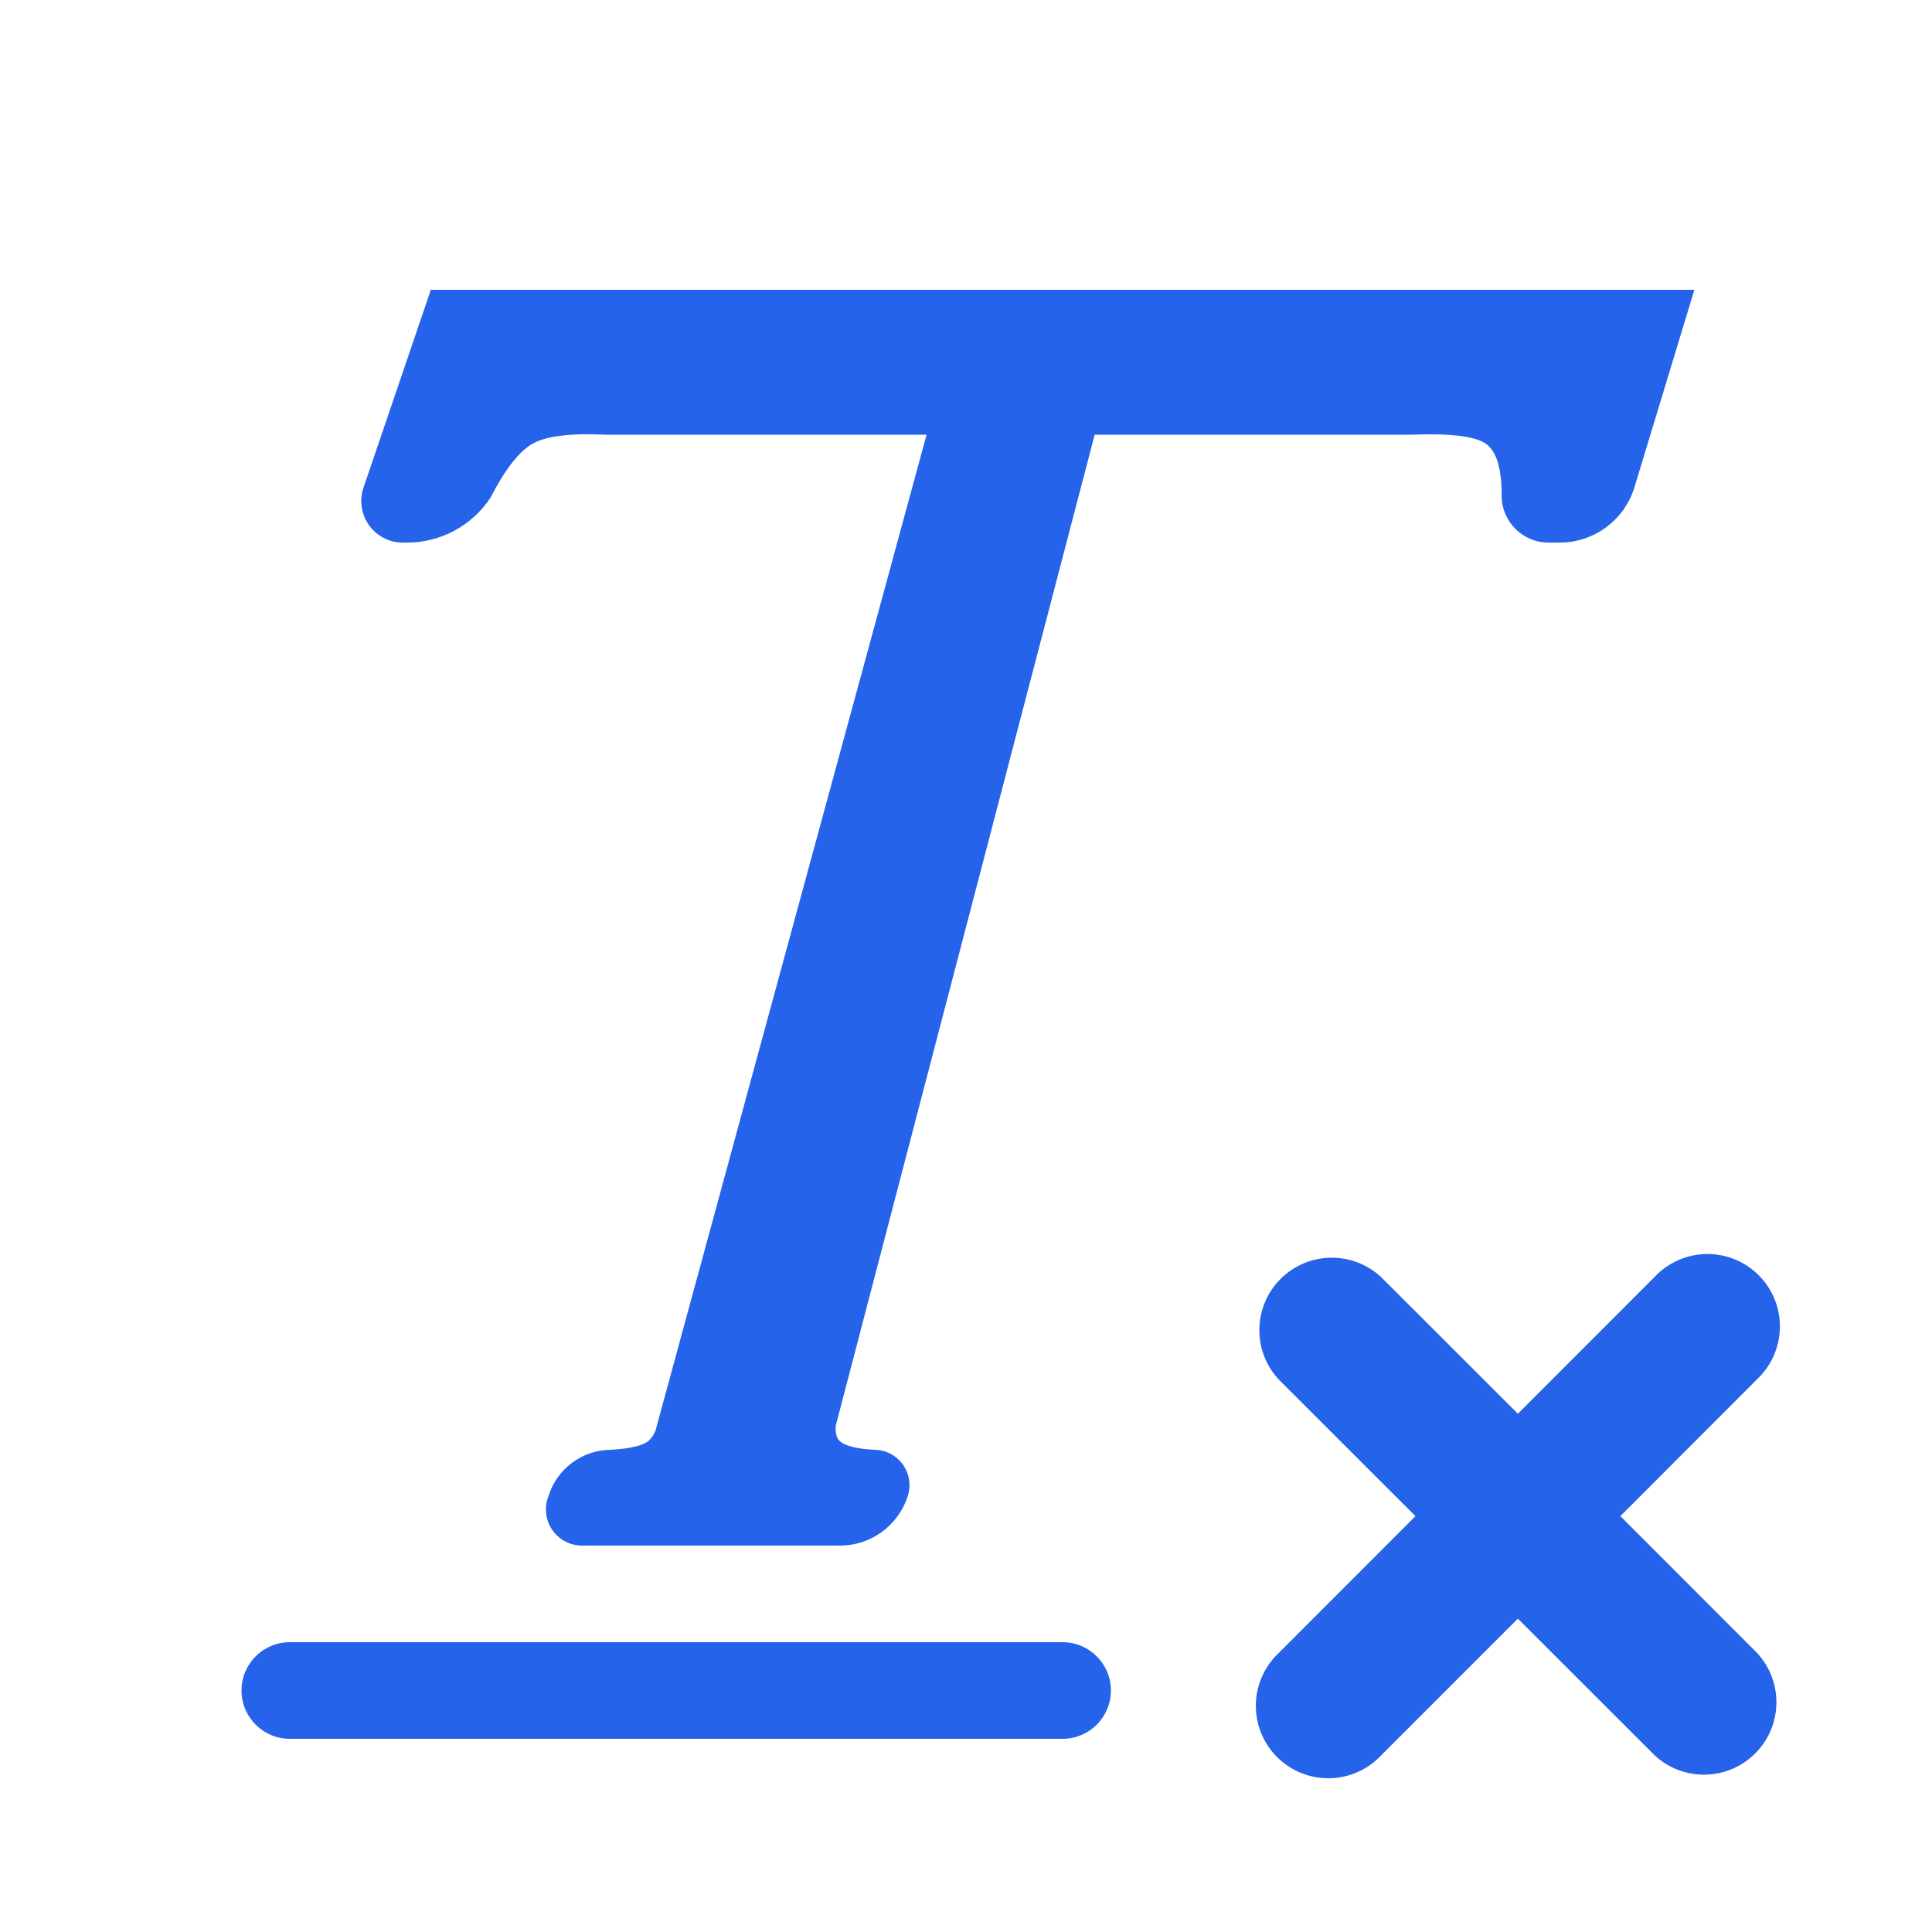
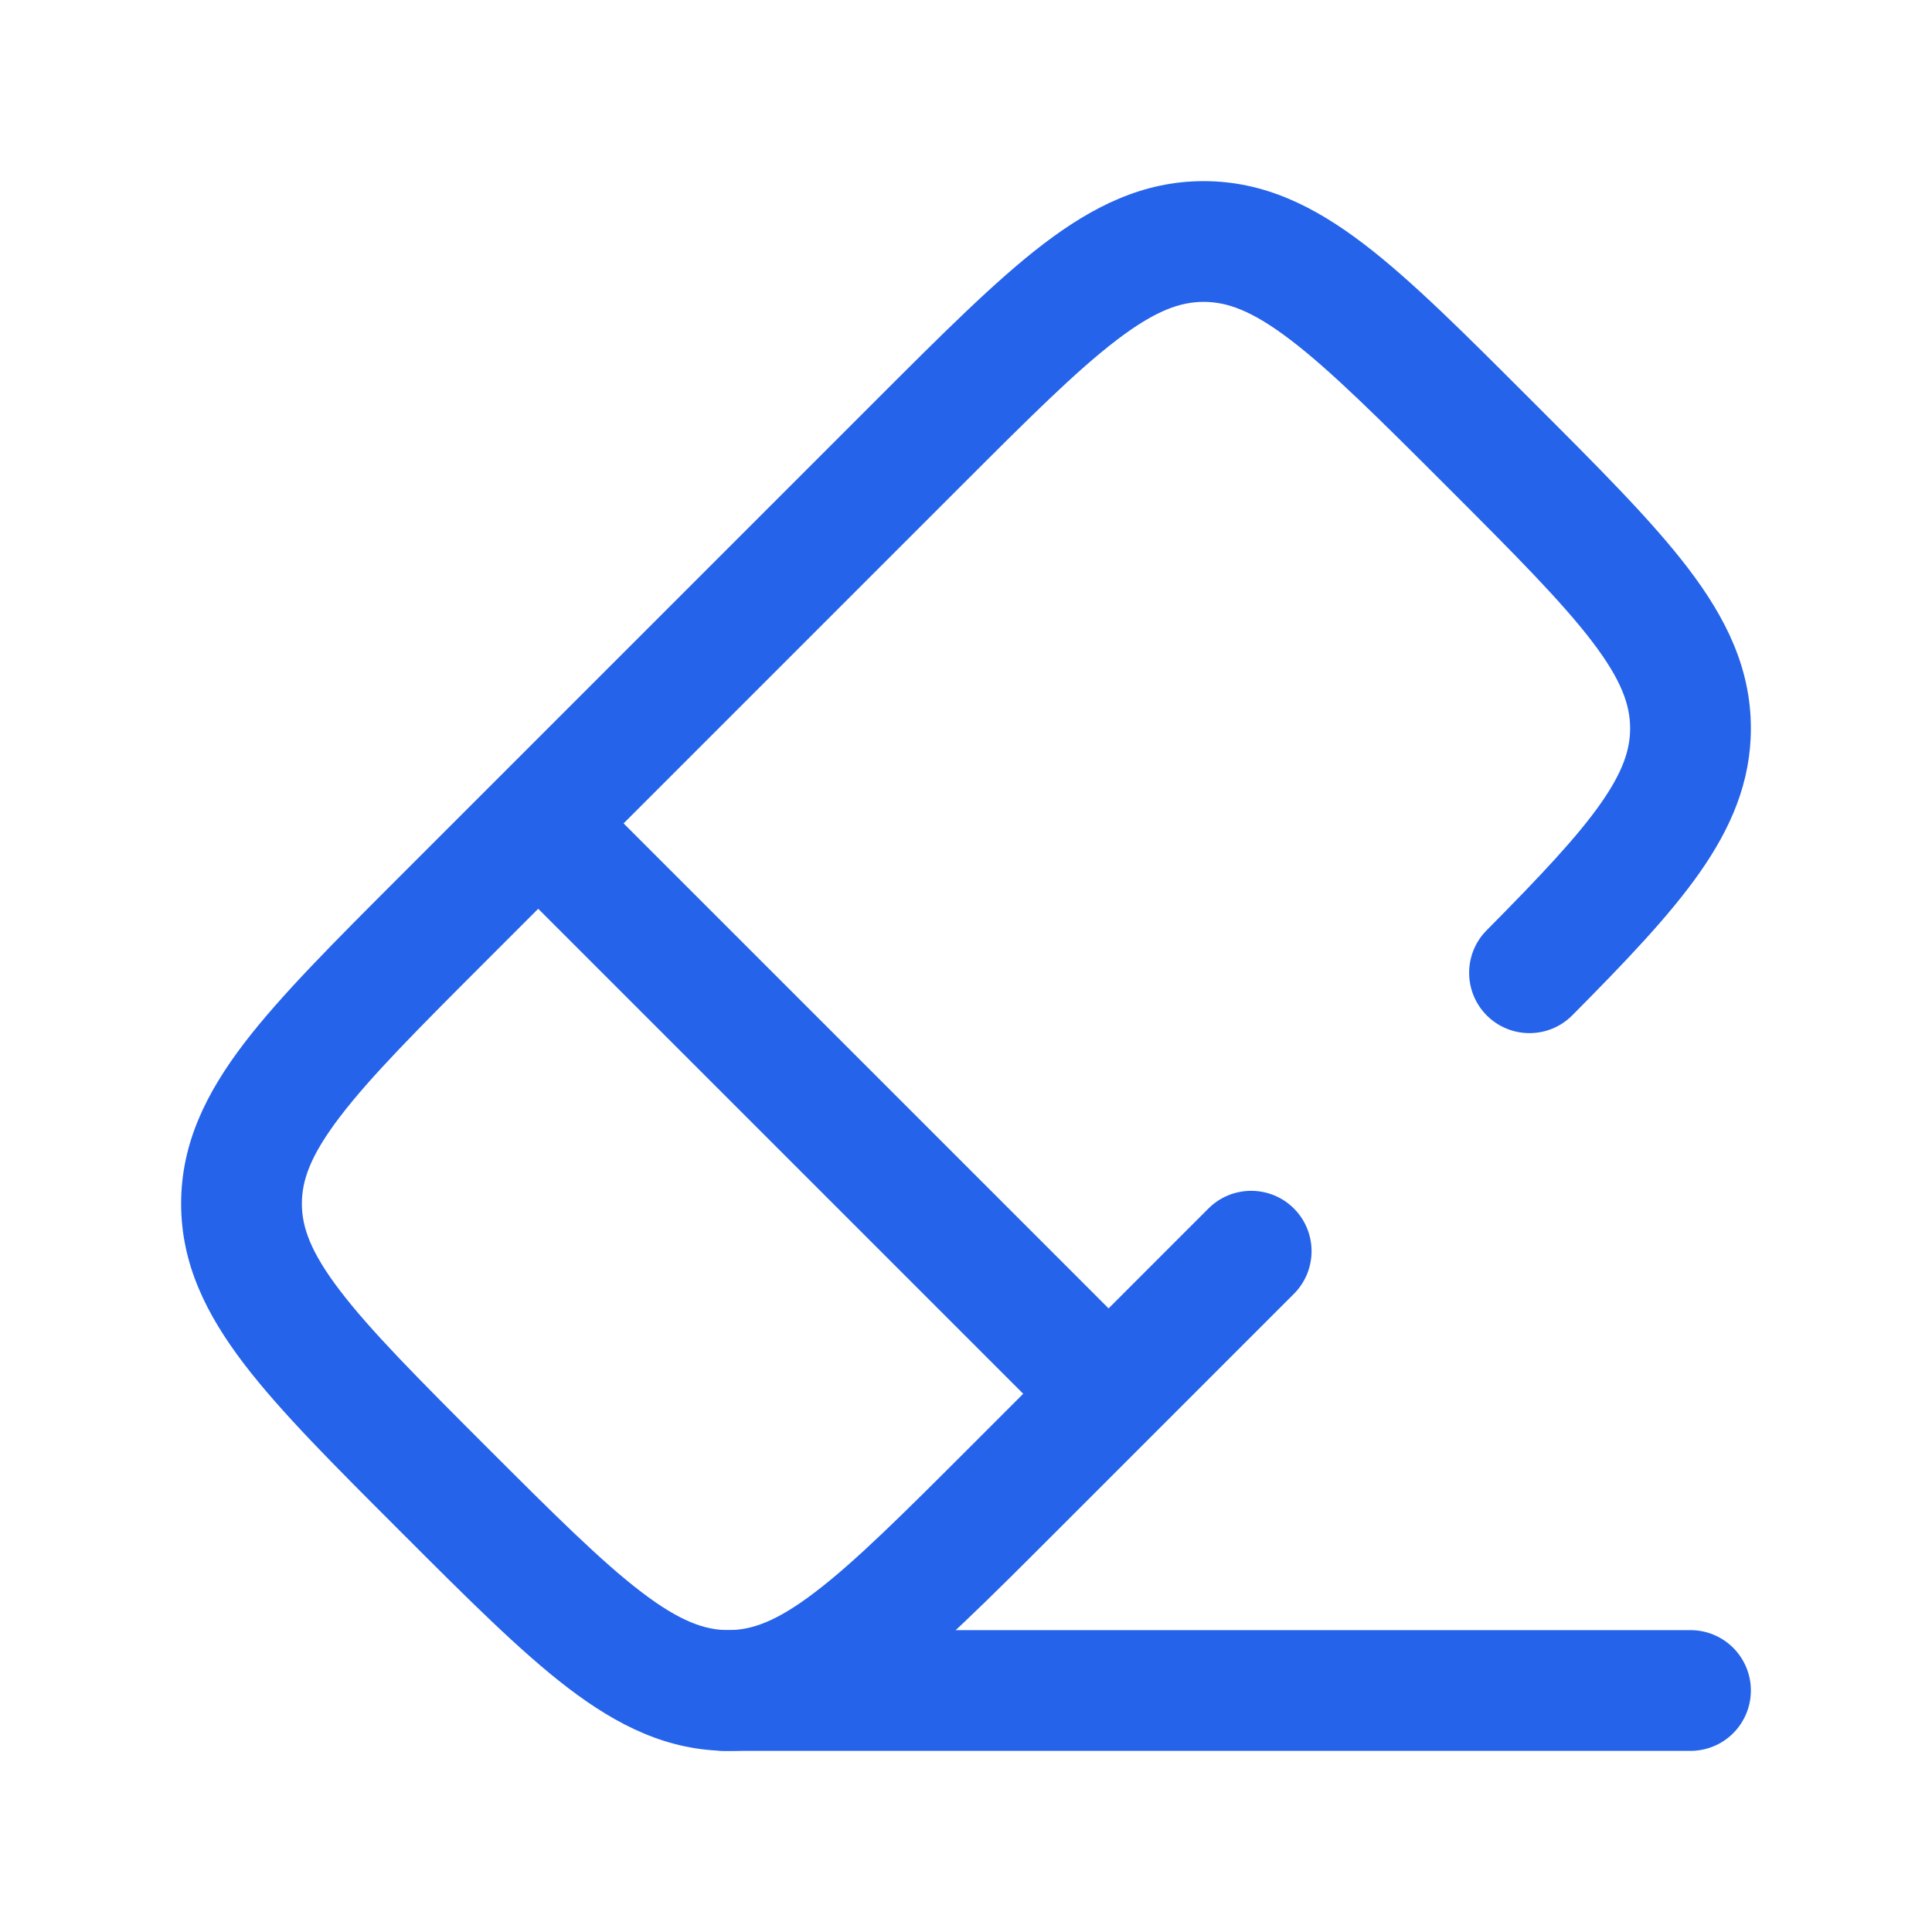
- <svg xmlns="http://www.w3.org/2000/svg" viewBox="0 0 20 20">
-   <path d="M8.69 14.915c.053.052.173.083.36.093a.366.366 0 0 1 .345.485l-.003.01a.738.738 0 0 1-.697.497h-2.67a.374.374 0 0 1-.353-.496l.013-.038a.681.681 0 0 1 .644-.458c.197-.012.325-.043.386-.093a.28.28 0 0 0 .072-.11L9.592 4.5H6.269c-.359-.017-.609.013-.75.09-.142.078-.289.265-.442.563-.192.29-.516.464-.864.464H4.17a.43.43 0 0 1-.407-.569L4.46 3h13.08l-.62 2.043a.81.81 0 0 1-.775.574h-.114a.486.486 0 0 1-.486-.486c.001-.284-.054-.464-.167-.54-.112-.076-.367-.106-.766-.091h-3.28l-2.68 10.257c-.006.074.007.127.038.158zM3 17h8a.5.5 0 1 1 0 1H3a.5.5 0 1 1 0-1zm11.299 1.17a.75.75 0 1 1-1.06-1.06l1.414-1.415-1.415-1.414a.75.75 0 0 1 1.06-1.06l1.415 1.414 1.414-1.415a.75.75 0 1 1 1.06 1.06l-1.413 1.415 1.414 1.415a.75.75 0 0 1-1.06 1.06l-1.415-1.414-1.414 1.414z" fill="rgb(37 99 235)" />
+ <svg xmlns="http://www.w3.org/2000/svg" viewBox="0 0 24 24" fill="none">
+   <path d="M5.505 11.41L6.035 11.94L5.505 11.41ZM3 14.952H2.25H3ZM12.59 18.495L12.06 17.965L12.59 18.495ZM9.048 21V21.75V21ZM11.41 5.505L10.879 4.975L11.41 5.505ZM13.241 17.844C13.534 18.137 14.009 18.137 14.302 17.844C14.595 17.552 14.595 17.077 14.302 16.784L13.241 17.844ZM7.216 9.698C6.923 9.405 6.449 9.405 6.156 9.698C5.863 9.991 5.863 10.466 6.156 10.759L7.216 9.698ZM16.073 16.073C16.366 15.78 16.366 15.305 16.073 15.012C15.78 14.72 15.305 14.72 15.012 15.012L16.073 16.073ZM18.468 11.556C18.176 11.85 18.178 12.325 18.472 12.617C18.766 12.908 19.241 12.906 19.532 12.612L18.468 11.556ZM6.035 11.94L11.94 6.035L10.879 4.975L4.975 10.879L6.035 11.94ZM6.035 17.965C5.185 17.115 4.602 16.529 4.223 16.032C3.856 15.551 3.75 15.241 3.75 14.952H2.25C2.25 15.701 2.562 16.327 3.03 16.941C3.485 17.538 4.155 18.205 4.975 19.025L6.035 17.965ZM4.975 10.879C4.155 11.699 3.485 12.367 3.03 12.963C2.562 13.577 2.25 14.204 2.25 14.952H3.75C3.75 14.663 3.856 14.354 4.223 13.873C4.602 13.375 5.185 12.79 6.035 11.94L4.975 10.879ZM12.06 17.965C11.21 18.815 10.625 19.398 10.127 19.777C9.647 20.144 9.337 20.25 9.048 20.25V21.75C9.796 21.75 10.423 21.438 11.037 20.97C11.633 20.515 12.301 19.845 13.121 19.025L12.06 17.965ZM4.975 19.025C5.795 19.845 6.462 20.515 7.059 20.97C7.673 21.438 8.299 21.75 9.048 21.75V20.25C8.759 20.25 8.449 20.144 7.968 19.777C7.471 19.398 6.885 18.815 6.035 17.965L4.975 19.025ZM17.965 6.035C18.815 6.885 19.398 7.471 19.777 7.968C20.144 8.449 20.25 8.759 20.25 9.048H21.75C21.75 8.299 21.438 7.673 20.97 7.059C20.515 6.462 19.845 5.795 19.025 4.975L17.965 6.035ZM19.025 4.975C18.205 4.155 17.538 3.485 16.941 3.03C16.327 2.562 15.701 2.25 14.952 2.25V3.75C15.241 3.75 15.551 3.856 16.032 4.223C16.529 4.602 17.115 5.185 17.965 6.035L19.025 4.975ZM11.94 6.035C12.79 5.185 13.375 4.602 13.873 4.223C14.354 3.856 14.663 3.75 14.952 3.75V2.25C14.204 2.25 13.577 2.562 12.963 3.03C12.367 3.485 11.699 4.155 10.879 4.975L11.94 6.035ZM14.302 16.784L7.216 9.698L6.156 10.759L13.241 17.844L14.302 16.784ZM15.012 15.012L12.06 17.965L13.121 19.025L16.073 16.073L15.012 15.012ZM19.532 12.612C20.193 11.946 20.738 11.376 21.114 10.84C21.502 10.287 21.75 9.715 21.75 9.048H20.25C20.25 9.308 20.164 9.582 19.886 9.979C19.595 10.394 19.14 10.878 18.468 11.556L19.532 12.612Z" fill="rgb(37 99 235)" />
+   <path d="M9 21H21" stroke="rgb(37 99 235)" stroke-width="1.5" stroke-linecap="round" />
</svg>
